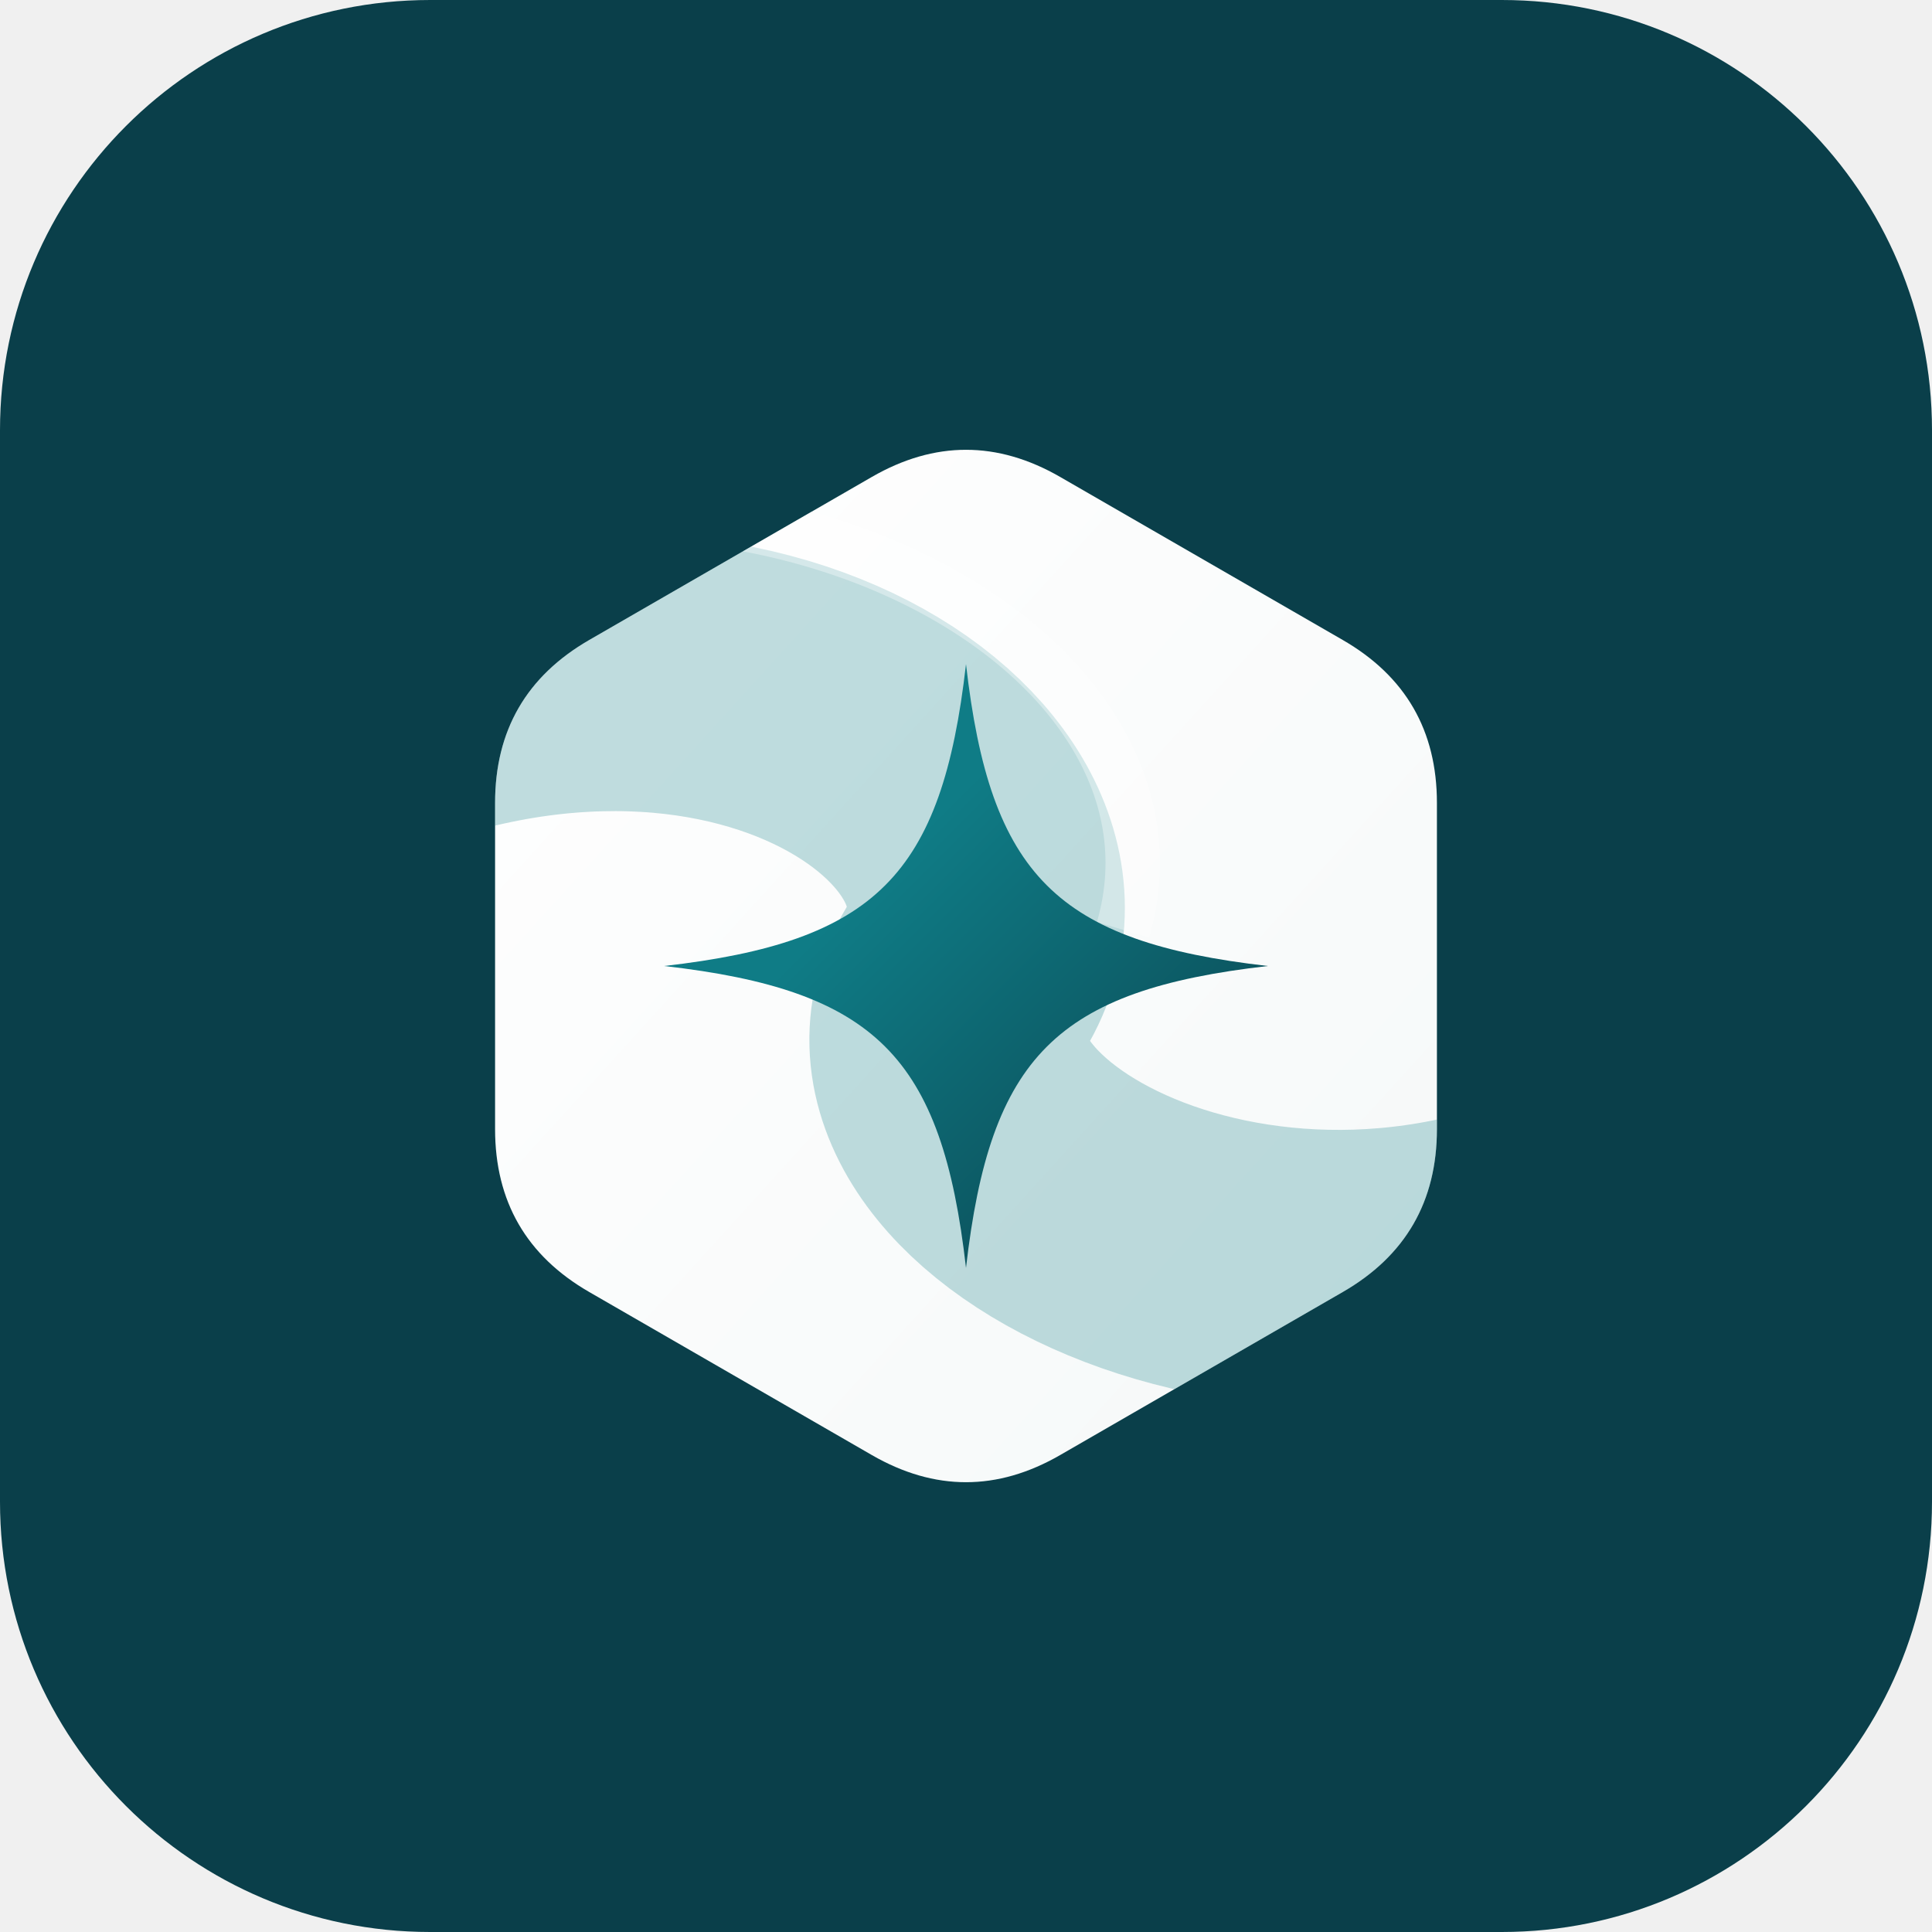
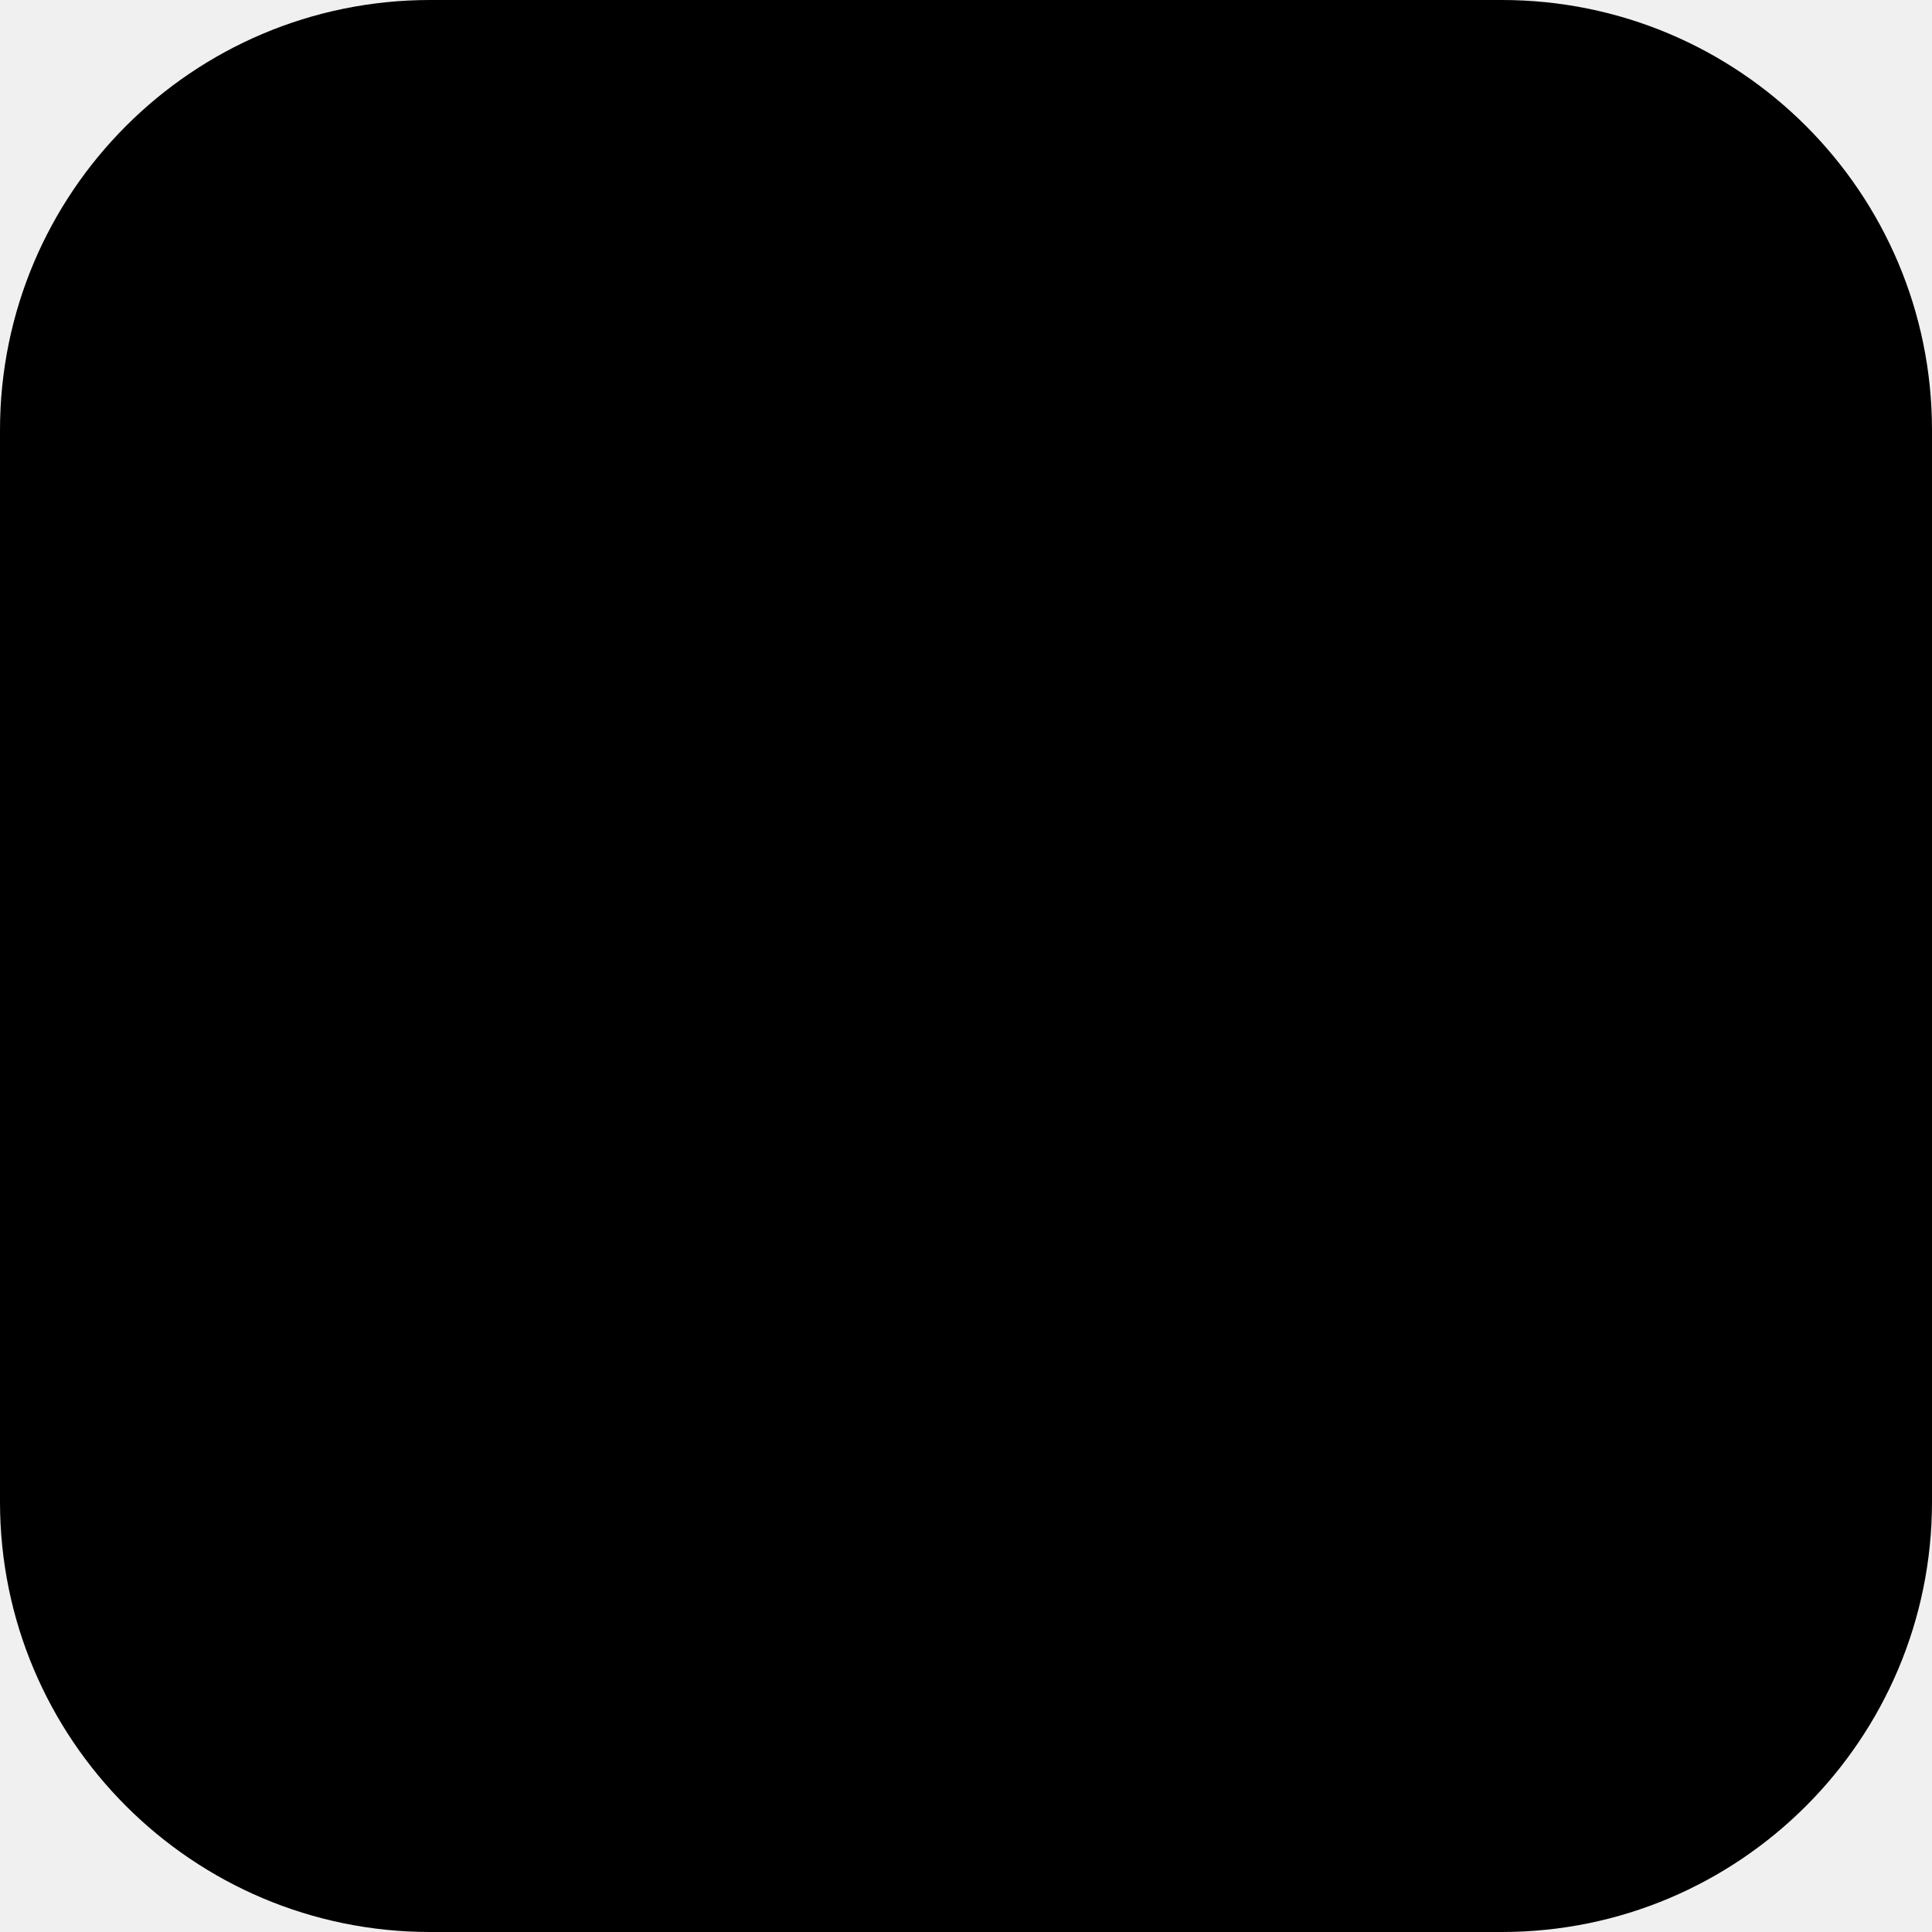
<svg xmlns="http://www.w3.org/2000/svg" viewBox="0 0 1024 1024" width="1024" height="1024">
-   <rect width="1024" height="1024" rx="228" fill="#0A3F4A" />
+   <rect width="1024" height="1024" rx="228" fill="{{DEEP_LAGOON}}" />
  <svg x="192.00" y="192.00" width="640" height="640" viewBox="0 0 200 200">
    <defs>
      <linearGradient id="hx1" x1="0" y1="0" x2="1" y2="1">
-         <stop offset="0" stop-color="#FFFFFF" />
-         <stop offset="1" stop-color="#F5F8F8" />
+         <stop offset="0" stop-color="{{WHITE}}" />
+         <stop offset="1" stop-color="{{SOFT_WHITE}}" />
      </linearGradient>
      <linearGradient id="sx1" x1="0" y1="0" x2="1" y2="1">
-         <stop offset=".35" stop-color="#0F7C86" />
-         <stop offset="1" stop-color="#0A3F4A" />
+         <stop offset=".35" stop-color="{{COASTAL_TEAL}}" />
+         <stop offset="1" stop-color="{{DEEP_LAGOON}}" />
      </linearGradient>
      <clipPath id="cx1">
        <path d="M84.4 19.0 Q100 10 115.6 19.0 L162.4 46.0 Q178 55 178.0 73.0 L178.0 127.0 Q178 145 162.4 154.0 L115.6 181.0 Q100 190 84.4 181.0 L37.6 154.0 Q22 145 22.0 127.0 L22.0 73.0 Q22 55 37.6 46.0 Z" />
      </clipPath>
    </defs>
    <path d="M84.4 19.0 Q100 10 115.6 19.0 L162.4 46.0 Q178 55 178.0 73.0 L178.0 127.0 Q178 145 162.4 154.0 L115.6 181.0 Q100 190 84.4 181.0 L37.6 154.0 Q22 145 22.0 127.0 L22.0 73.0 Q22 55 37.6 46.0 Z" fill="url(#hx1)" />
    <g clip-path="url(#cx1)">
-       <path d="M-10 64 C60 30 118 72 100 102 S150 170 210 138" fill="none" stroke="#0F7C86" stroke-opacity=".26" stroke-width="46" />
-       <path d="M-10 36 C60 4 140 46 126 94" fill="none" stroke="#fff" stroke-opacity=".35" stroke-width="9" />
+       <path d="M-10 64 C60 30 118 72 100 102 S150 170 210 138" fill="none" stroke="{{COASTAL_TEAL}}" stroke-opacity=".26" stroke-width="46" />
+       <path d="M-10 36 C60 4 140 46 126 94" fill="none" stroke="{{WHITE}}" stroke-opacity=".35" stroke-width="9" />
    </g>
    <path d="M100 50 C104 85 115 96 150 100 C115 104 104 115 100 150 C96 115 85 104 50 100 C85 96 96 85 100 50Z" fill="url(#sx1)" />
  </svg>
</svg>
